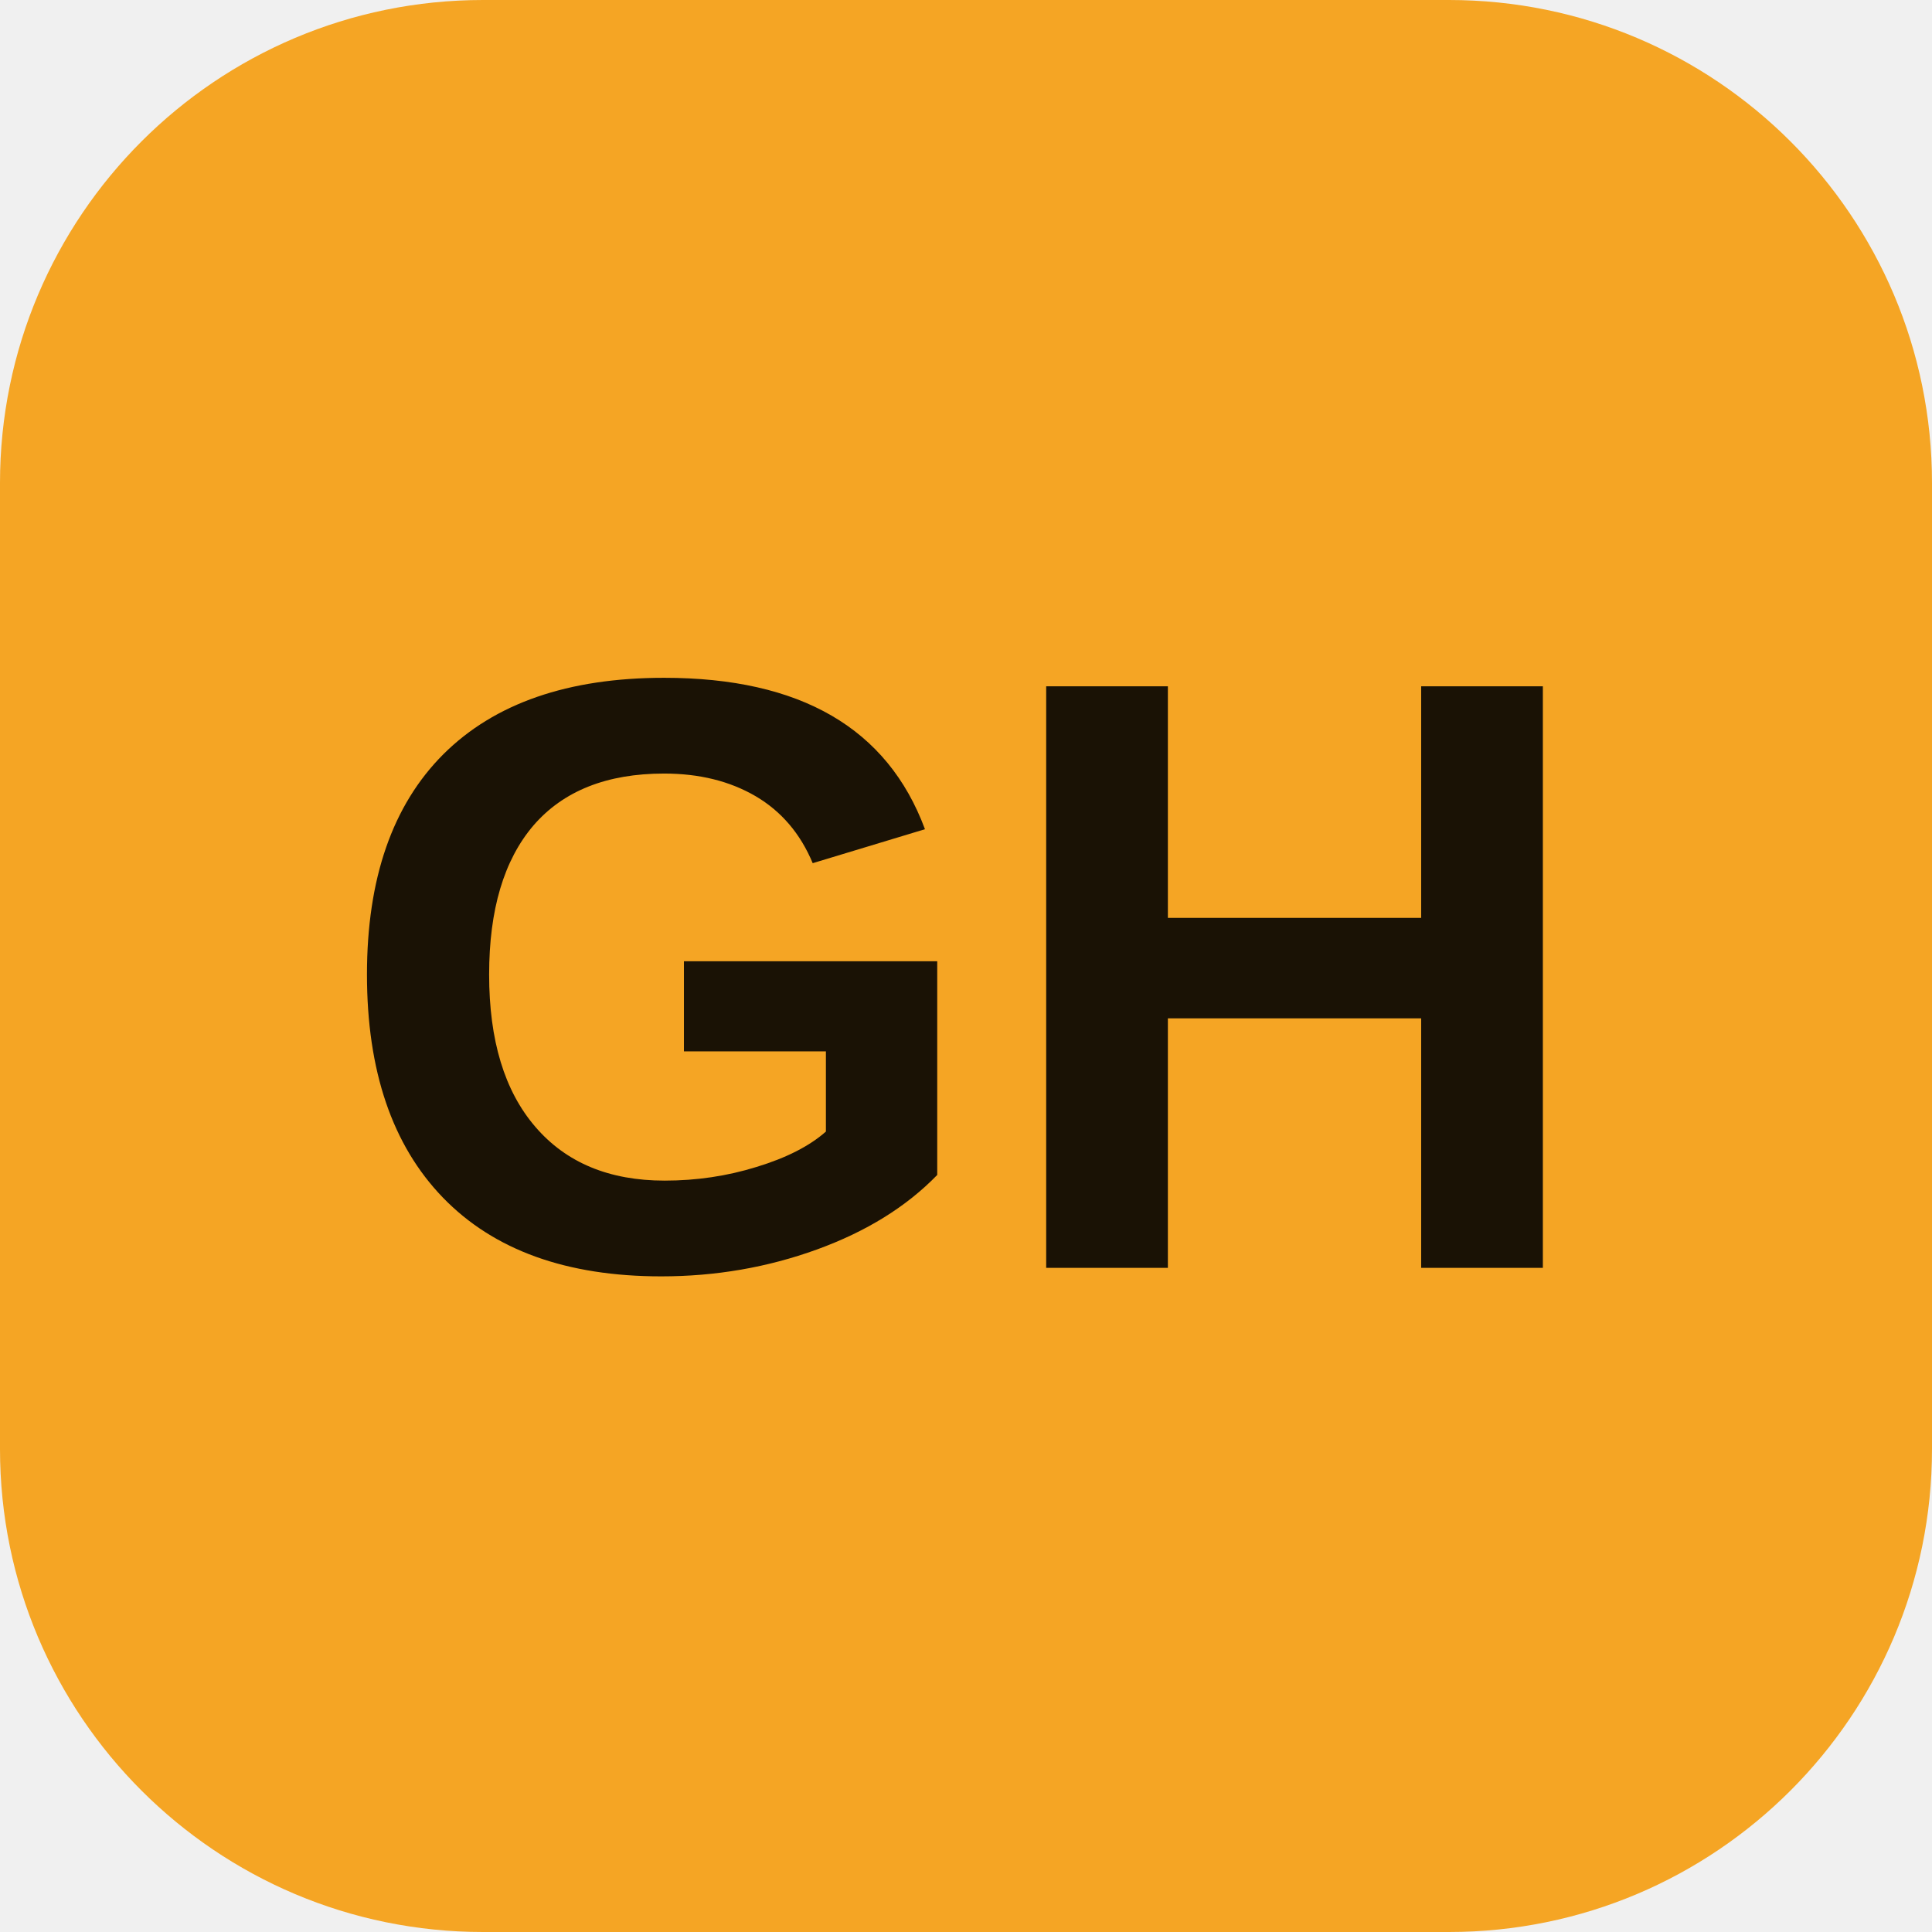
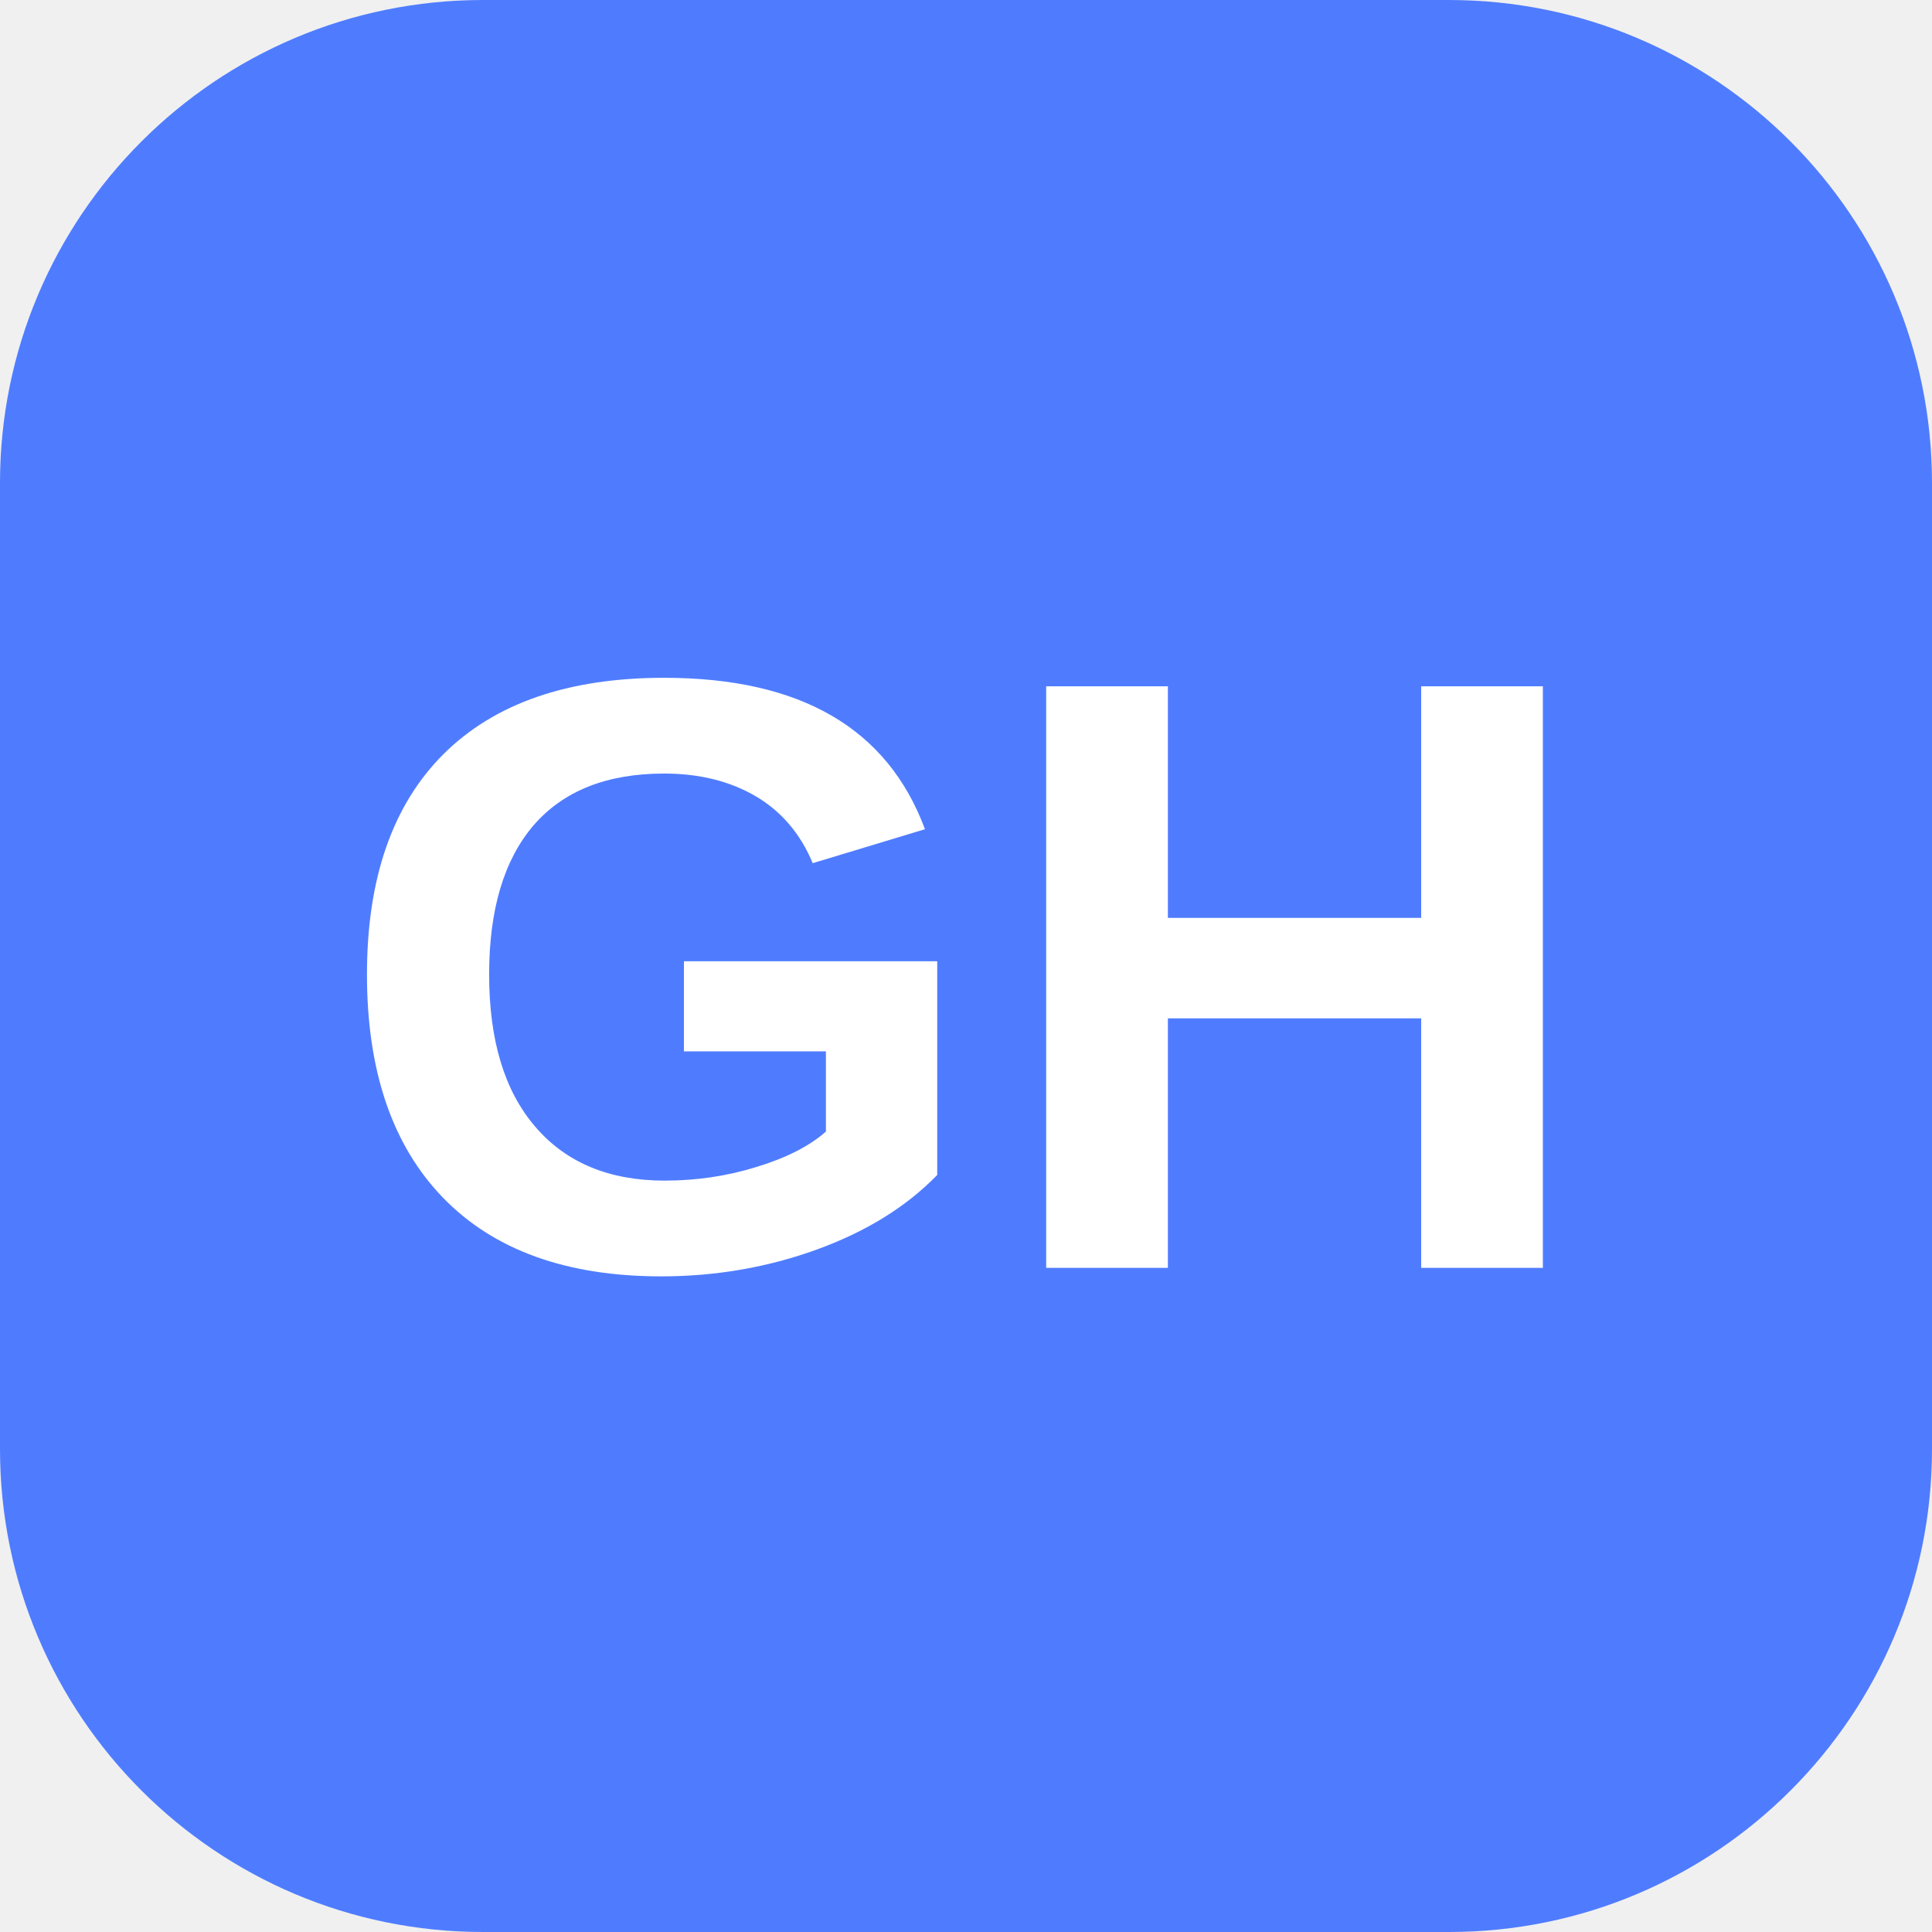
<svg xmlns="http://www.w3.org/2000/svg" viewBox="0 0 64 64">
-   <rect width="64" height="64" rx="16" fill="#F5A524" />
-   <text x="32" y="42" text-anchor="middle" font-family="Arial, Helvetica, sans-serif" font-weight="700" font-size="28" fill="#1A1205">GH</text>
+   <rect width="64" height="64" rx="16" fill="#4F7CFF" />
+   <text x="32" y="42" text-anchor="middle" font-family="Arial, Helvetica, sans-serif" font-weight="700" font-size="28" fill="#FFFFFF">GH</text>
</svg>
